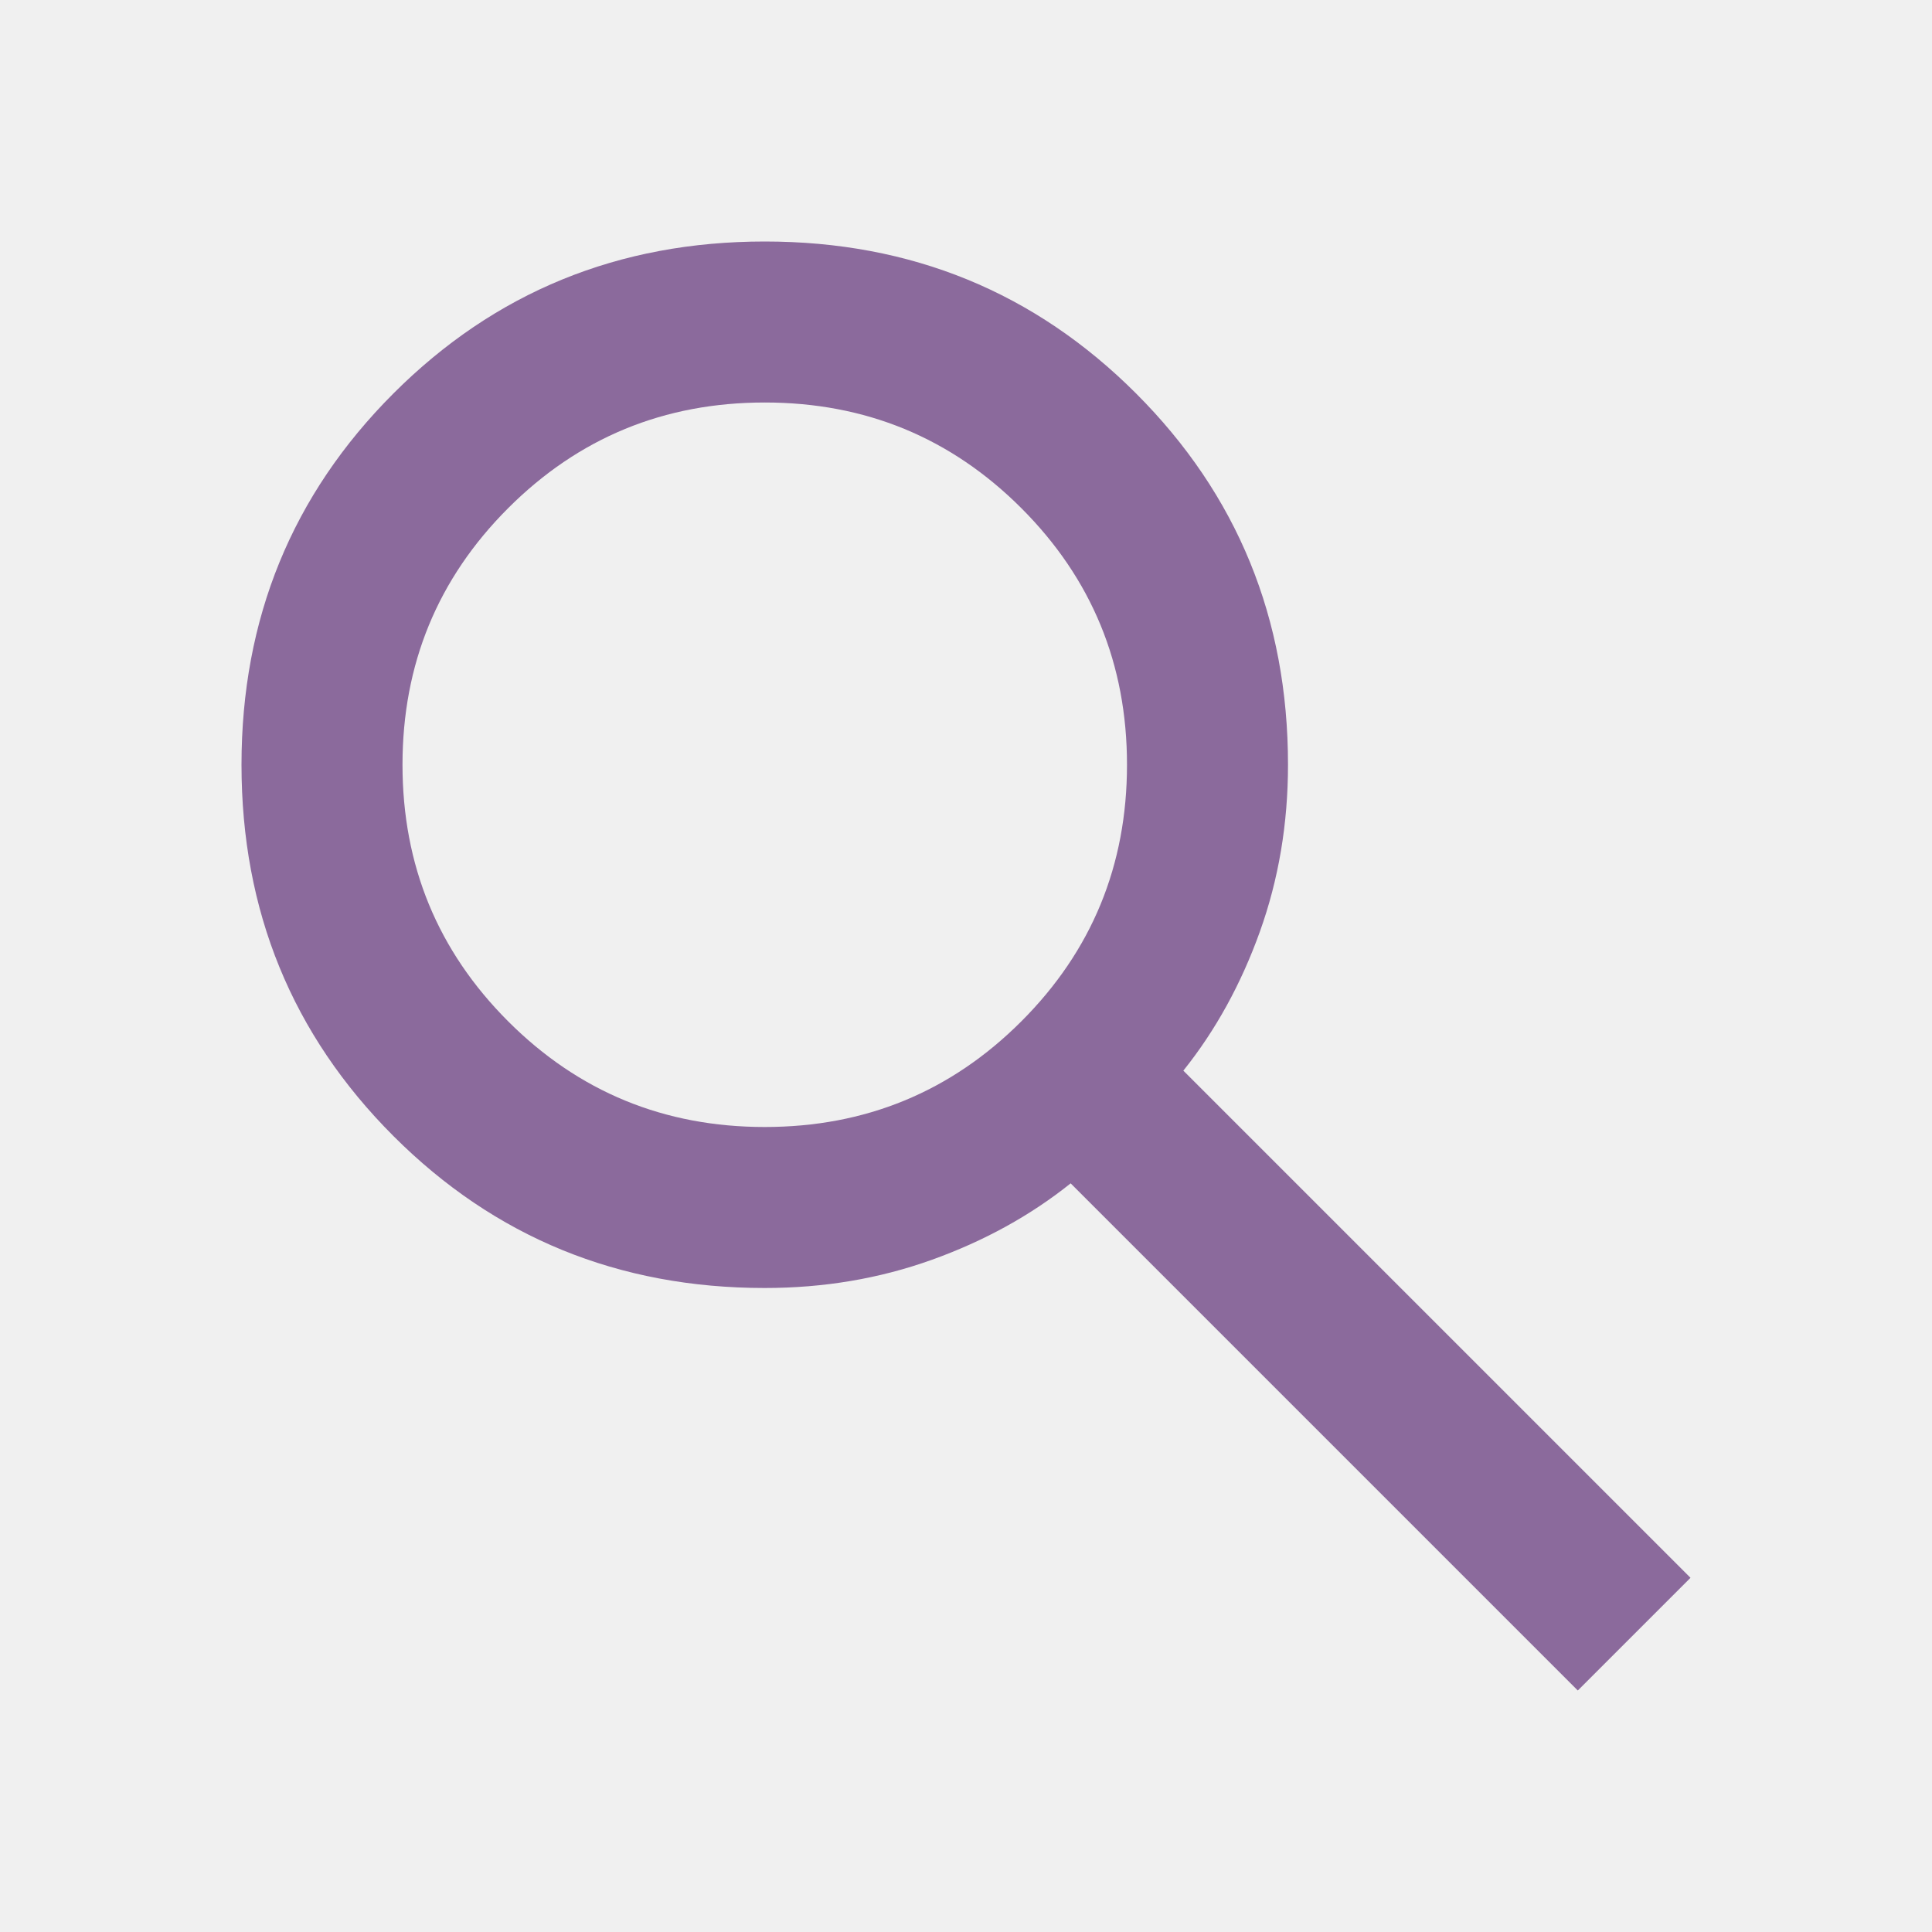
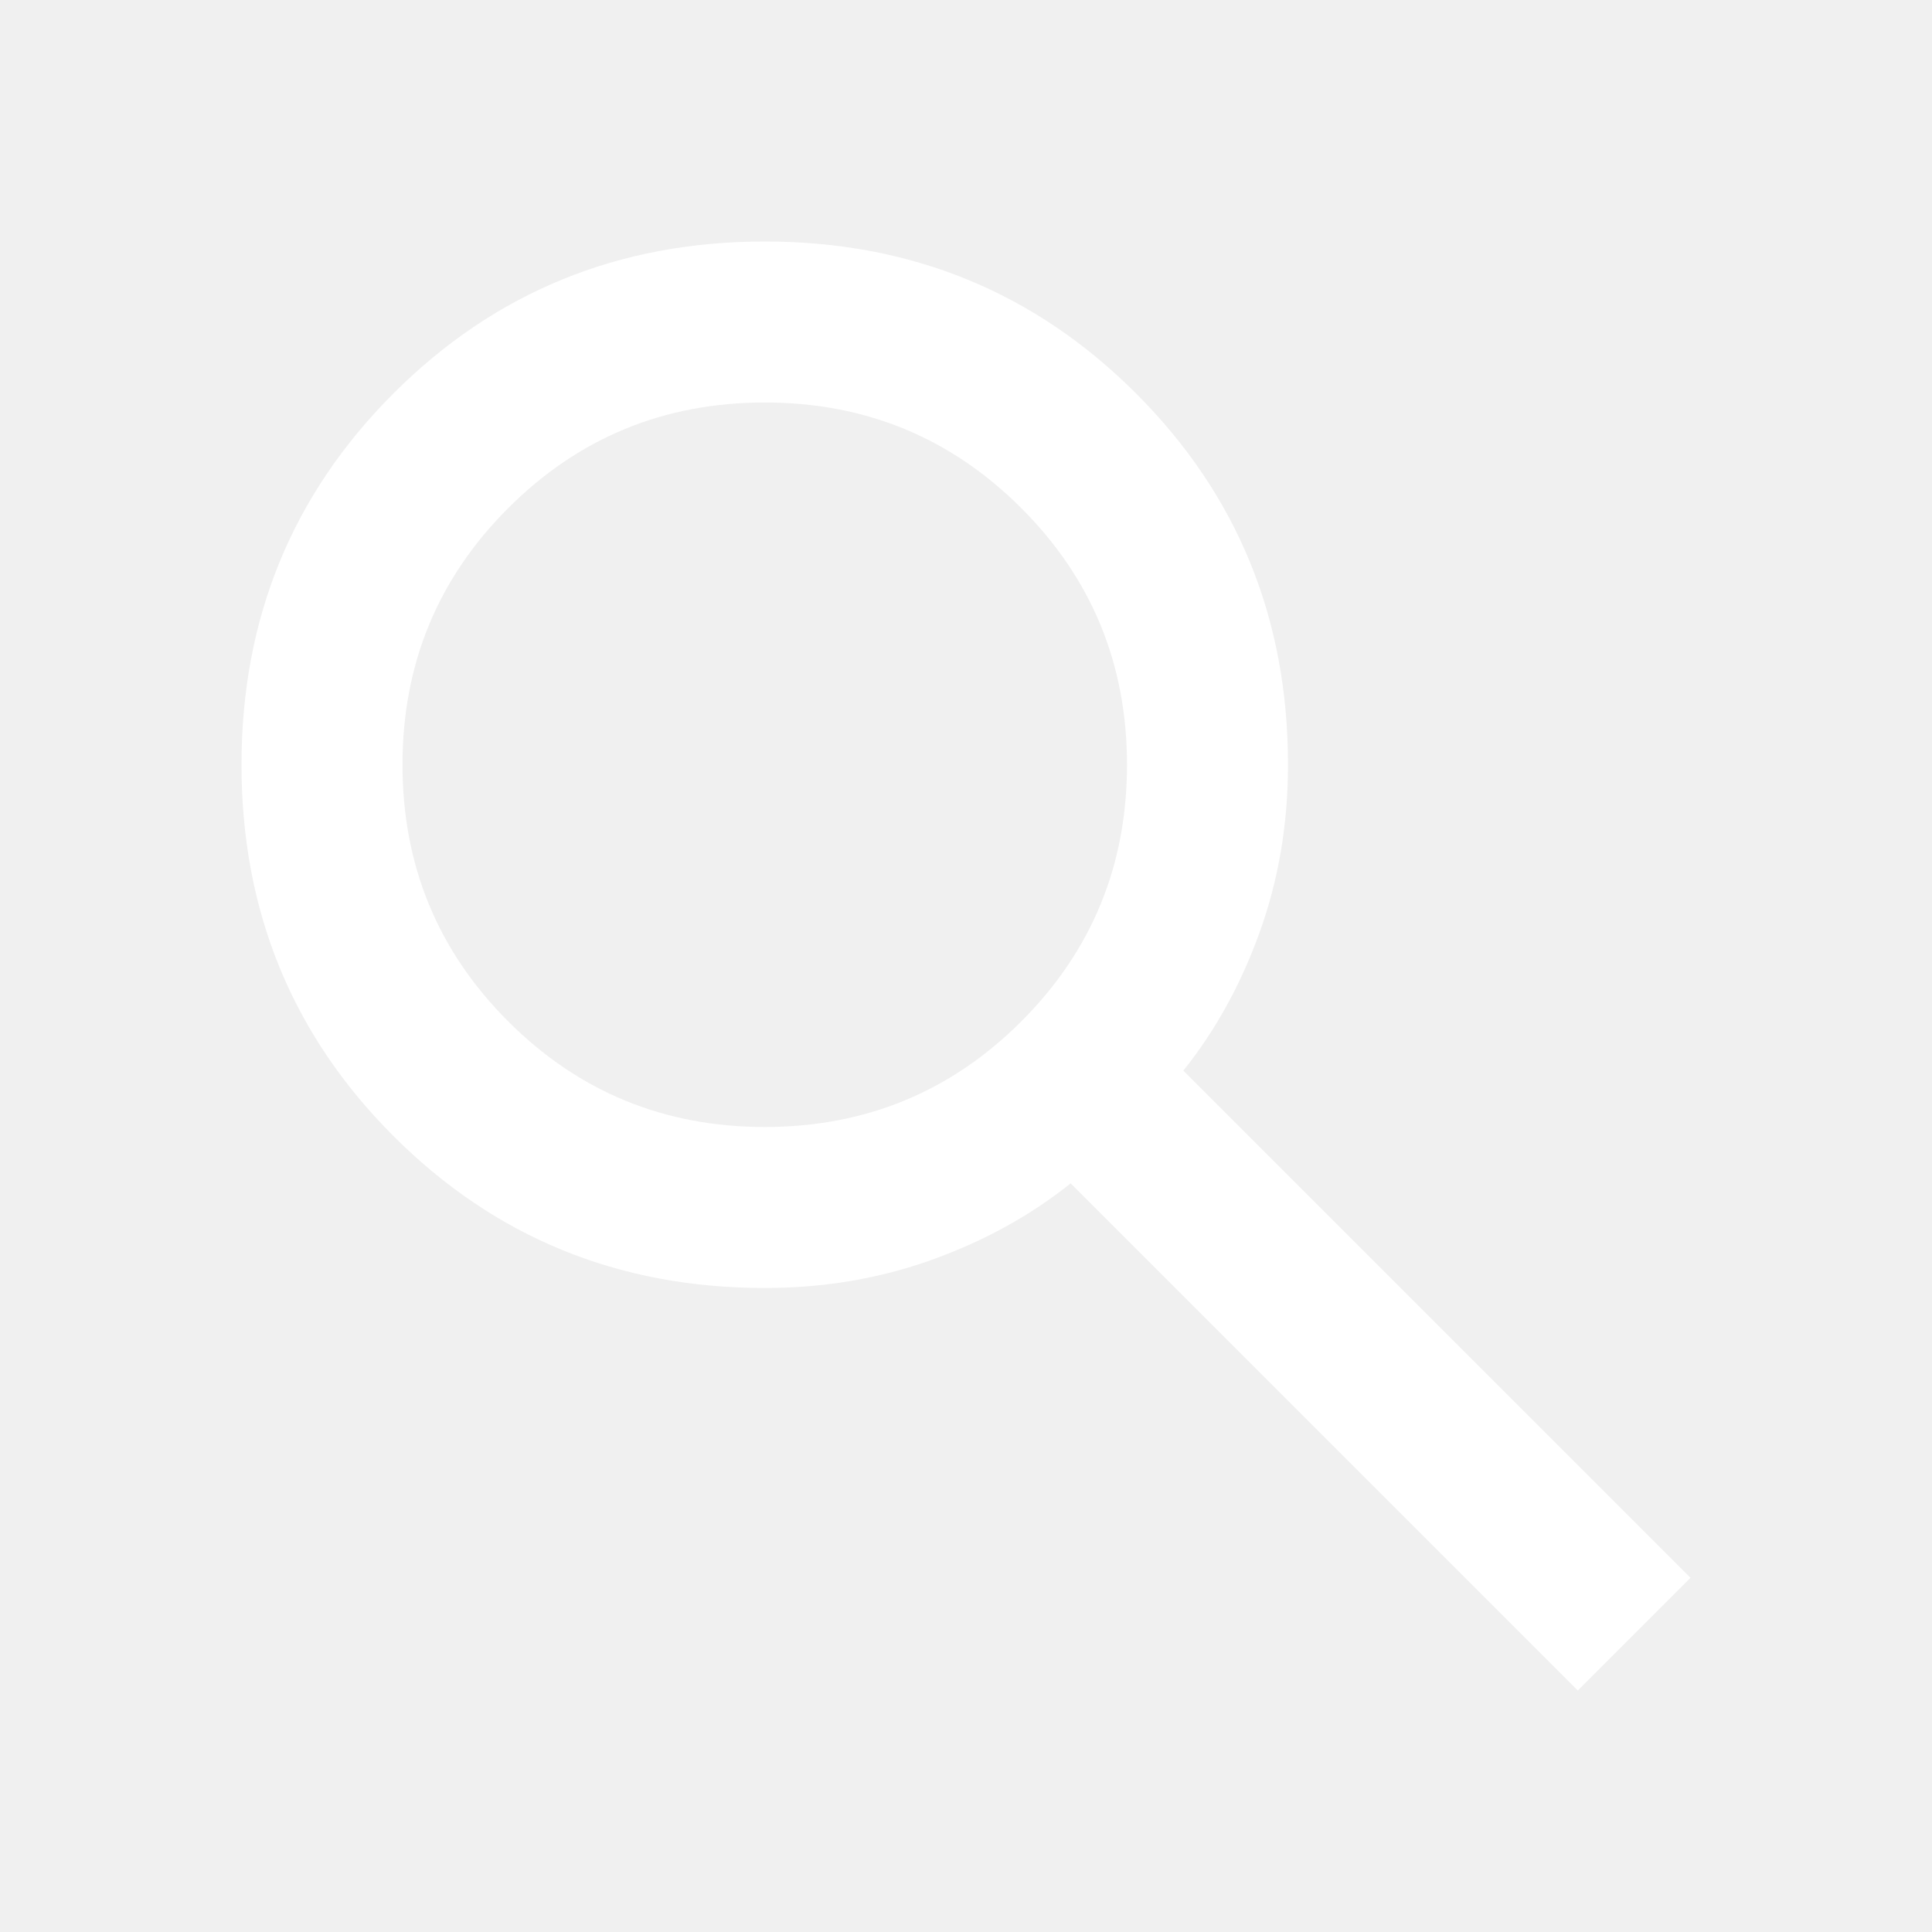
- <svg xmlns="http://www.w3.org/2000/svg" height="24px" viewBox="0 -960 960 960" width="24px" fill="#8B6A9C">
+ <svg xmlns="http://www.w3.org/2000/svg" height="24px" viewBox="0 -960 960 960" width="24px" fill="#FFFFFF">
  <path d="M784-120 532-372q-30 24-69 38t-83 14q-109 0-184.5-75.5T120-580q0-109 75.5-184.5T380-840q109 0 184.5 75.5T640-580q0 44-14 83t-38 69l252 252-56 56ZM380-400q75 0 127.5-52.5T560-580q0-75-52.5-127.5T380-760q-75 0-127.5 52.5T200-580q0 75 52.5 127.5T380-400Z" />
</svg>
